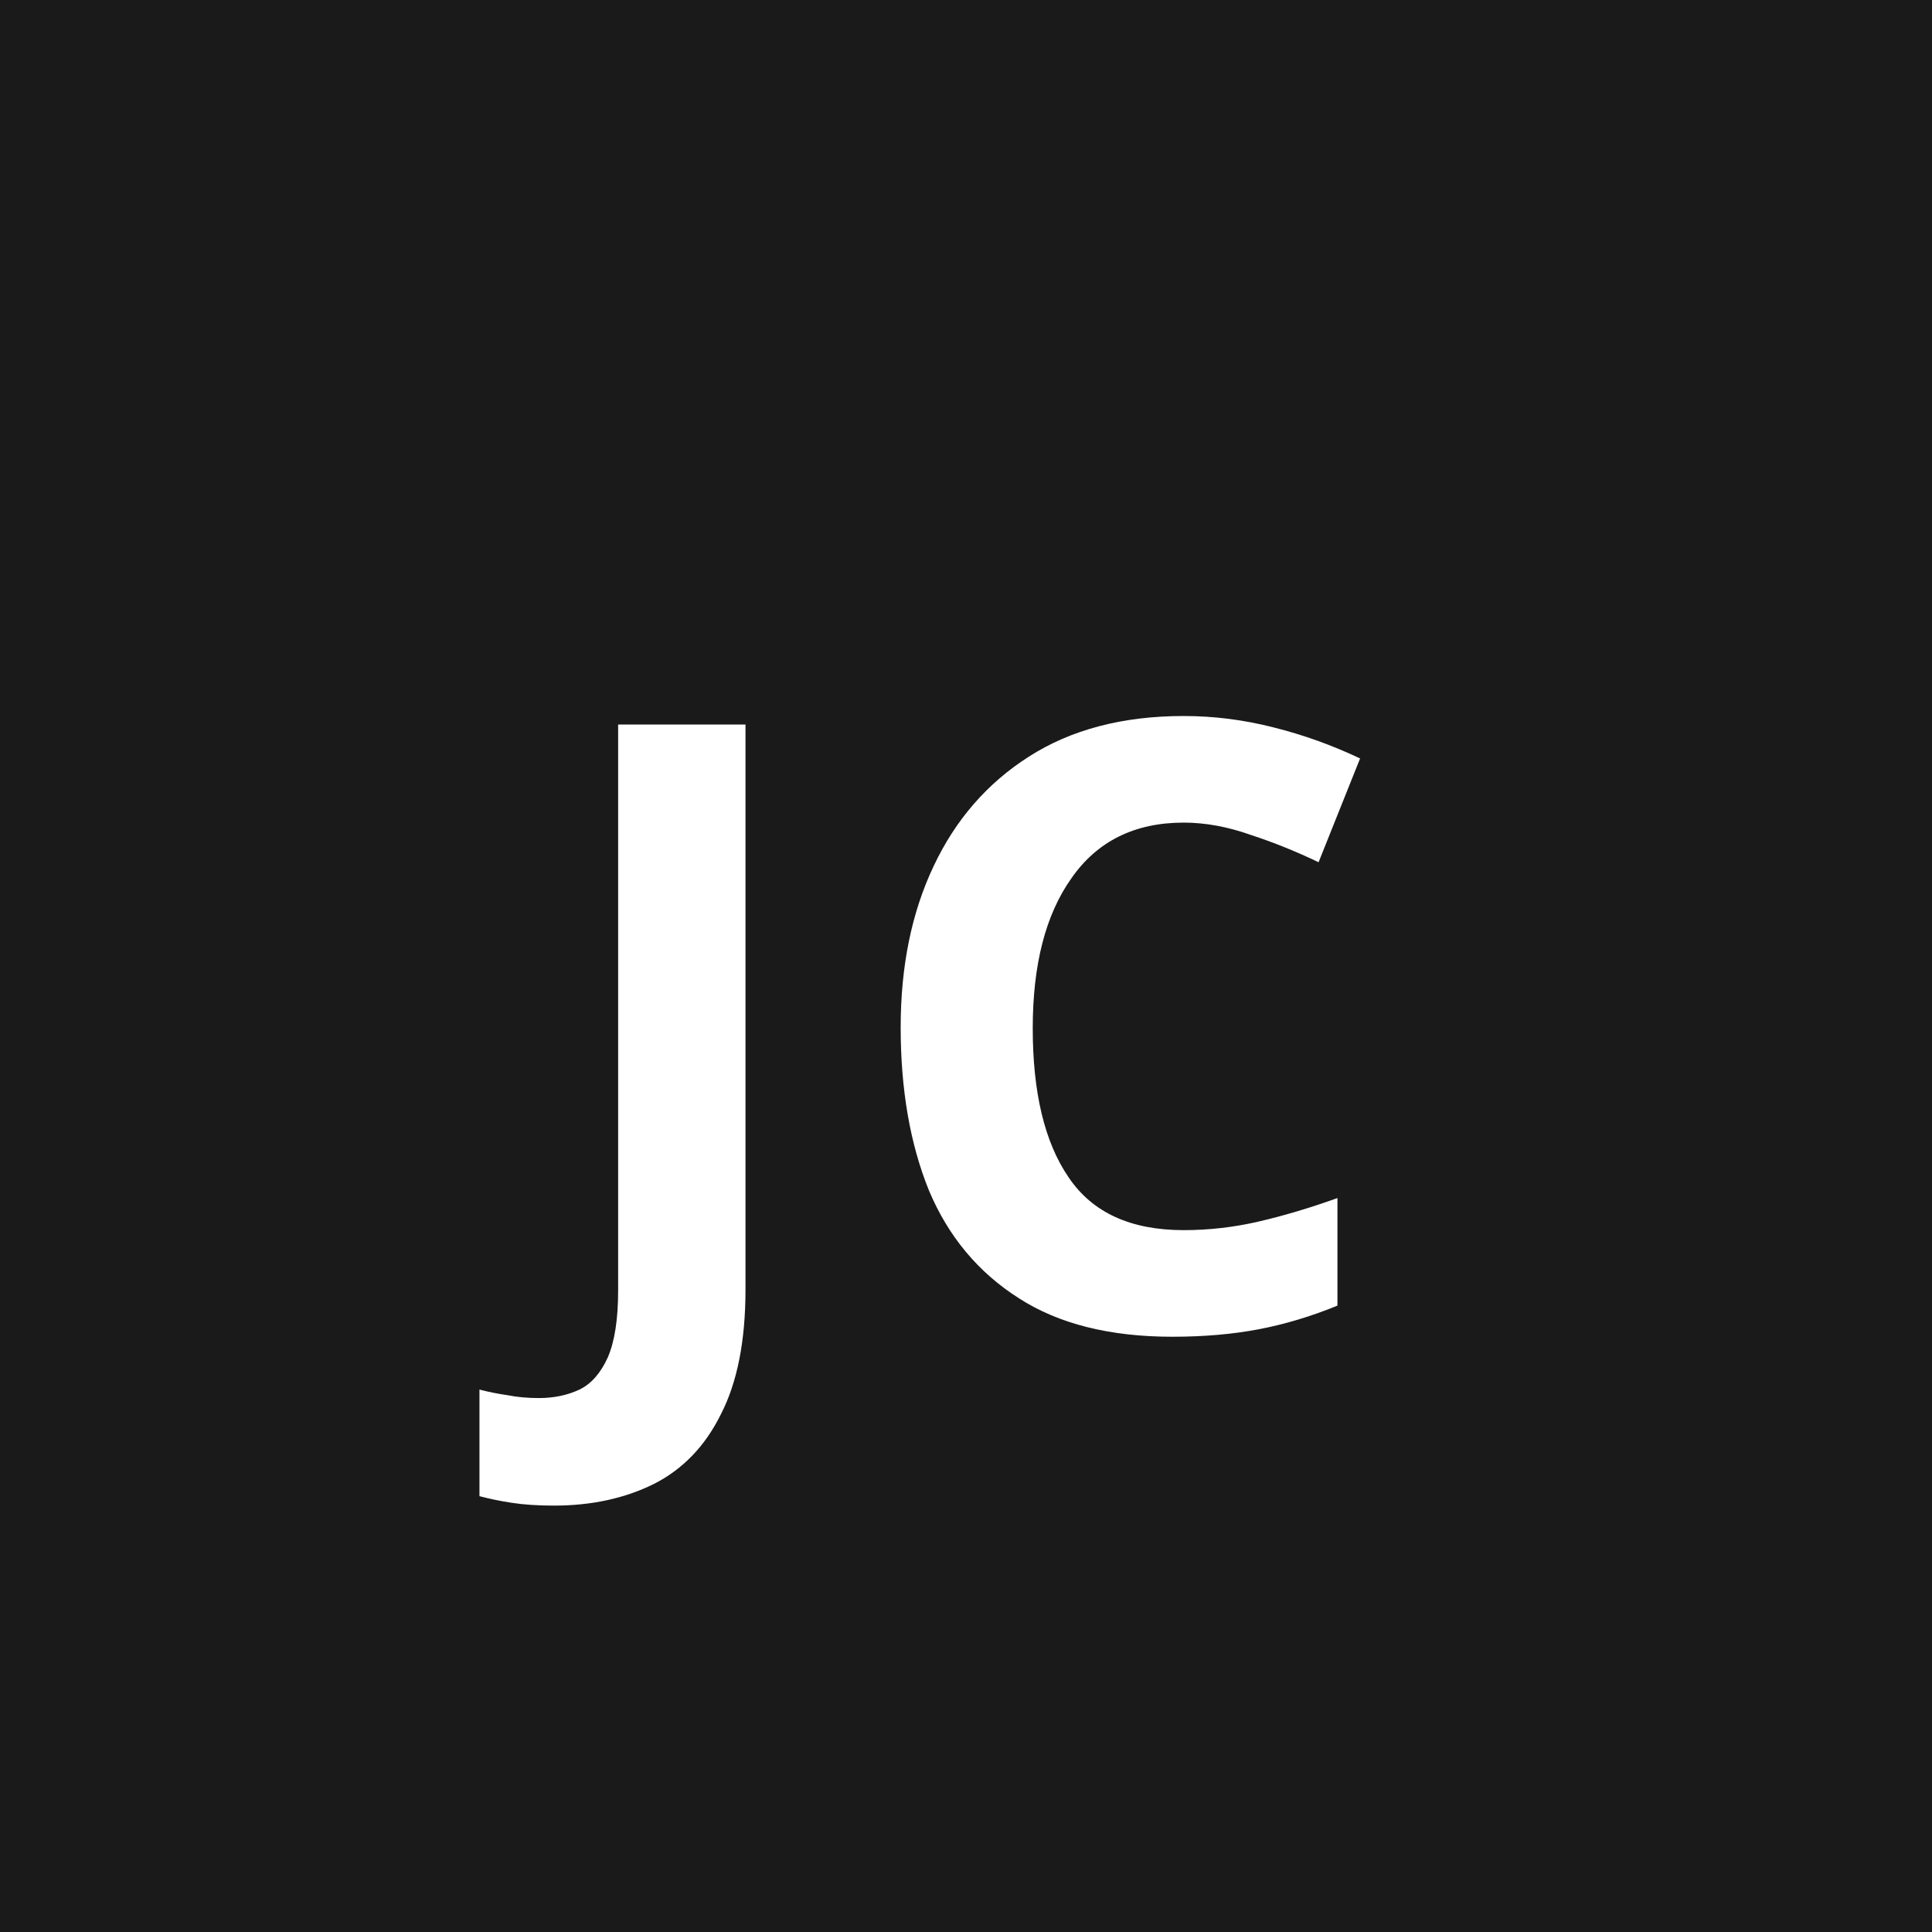
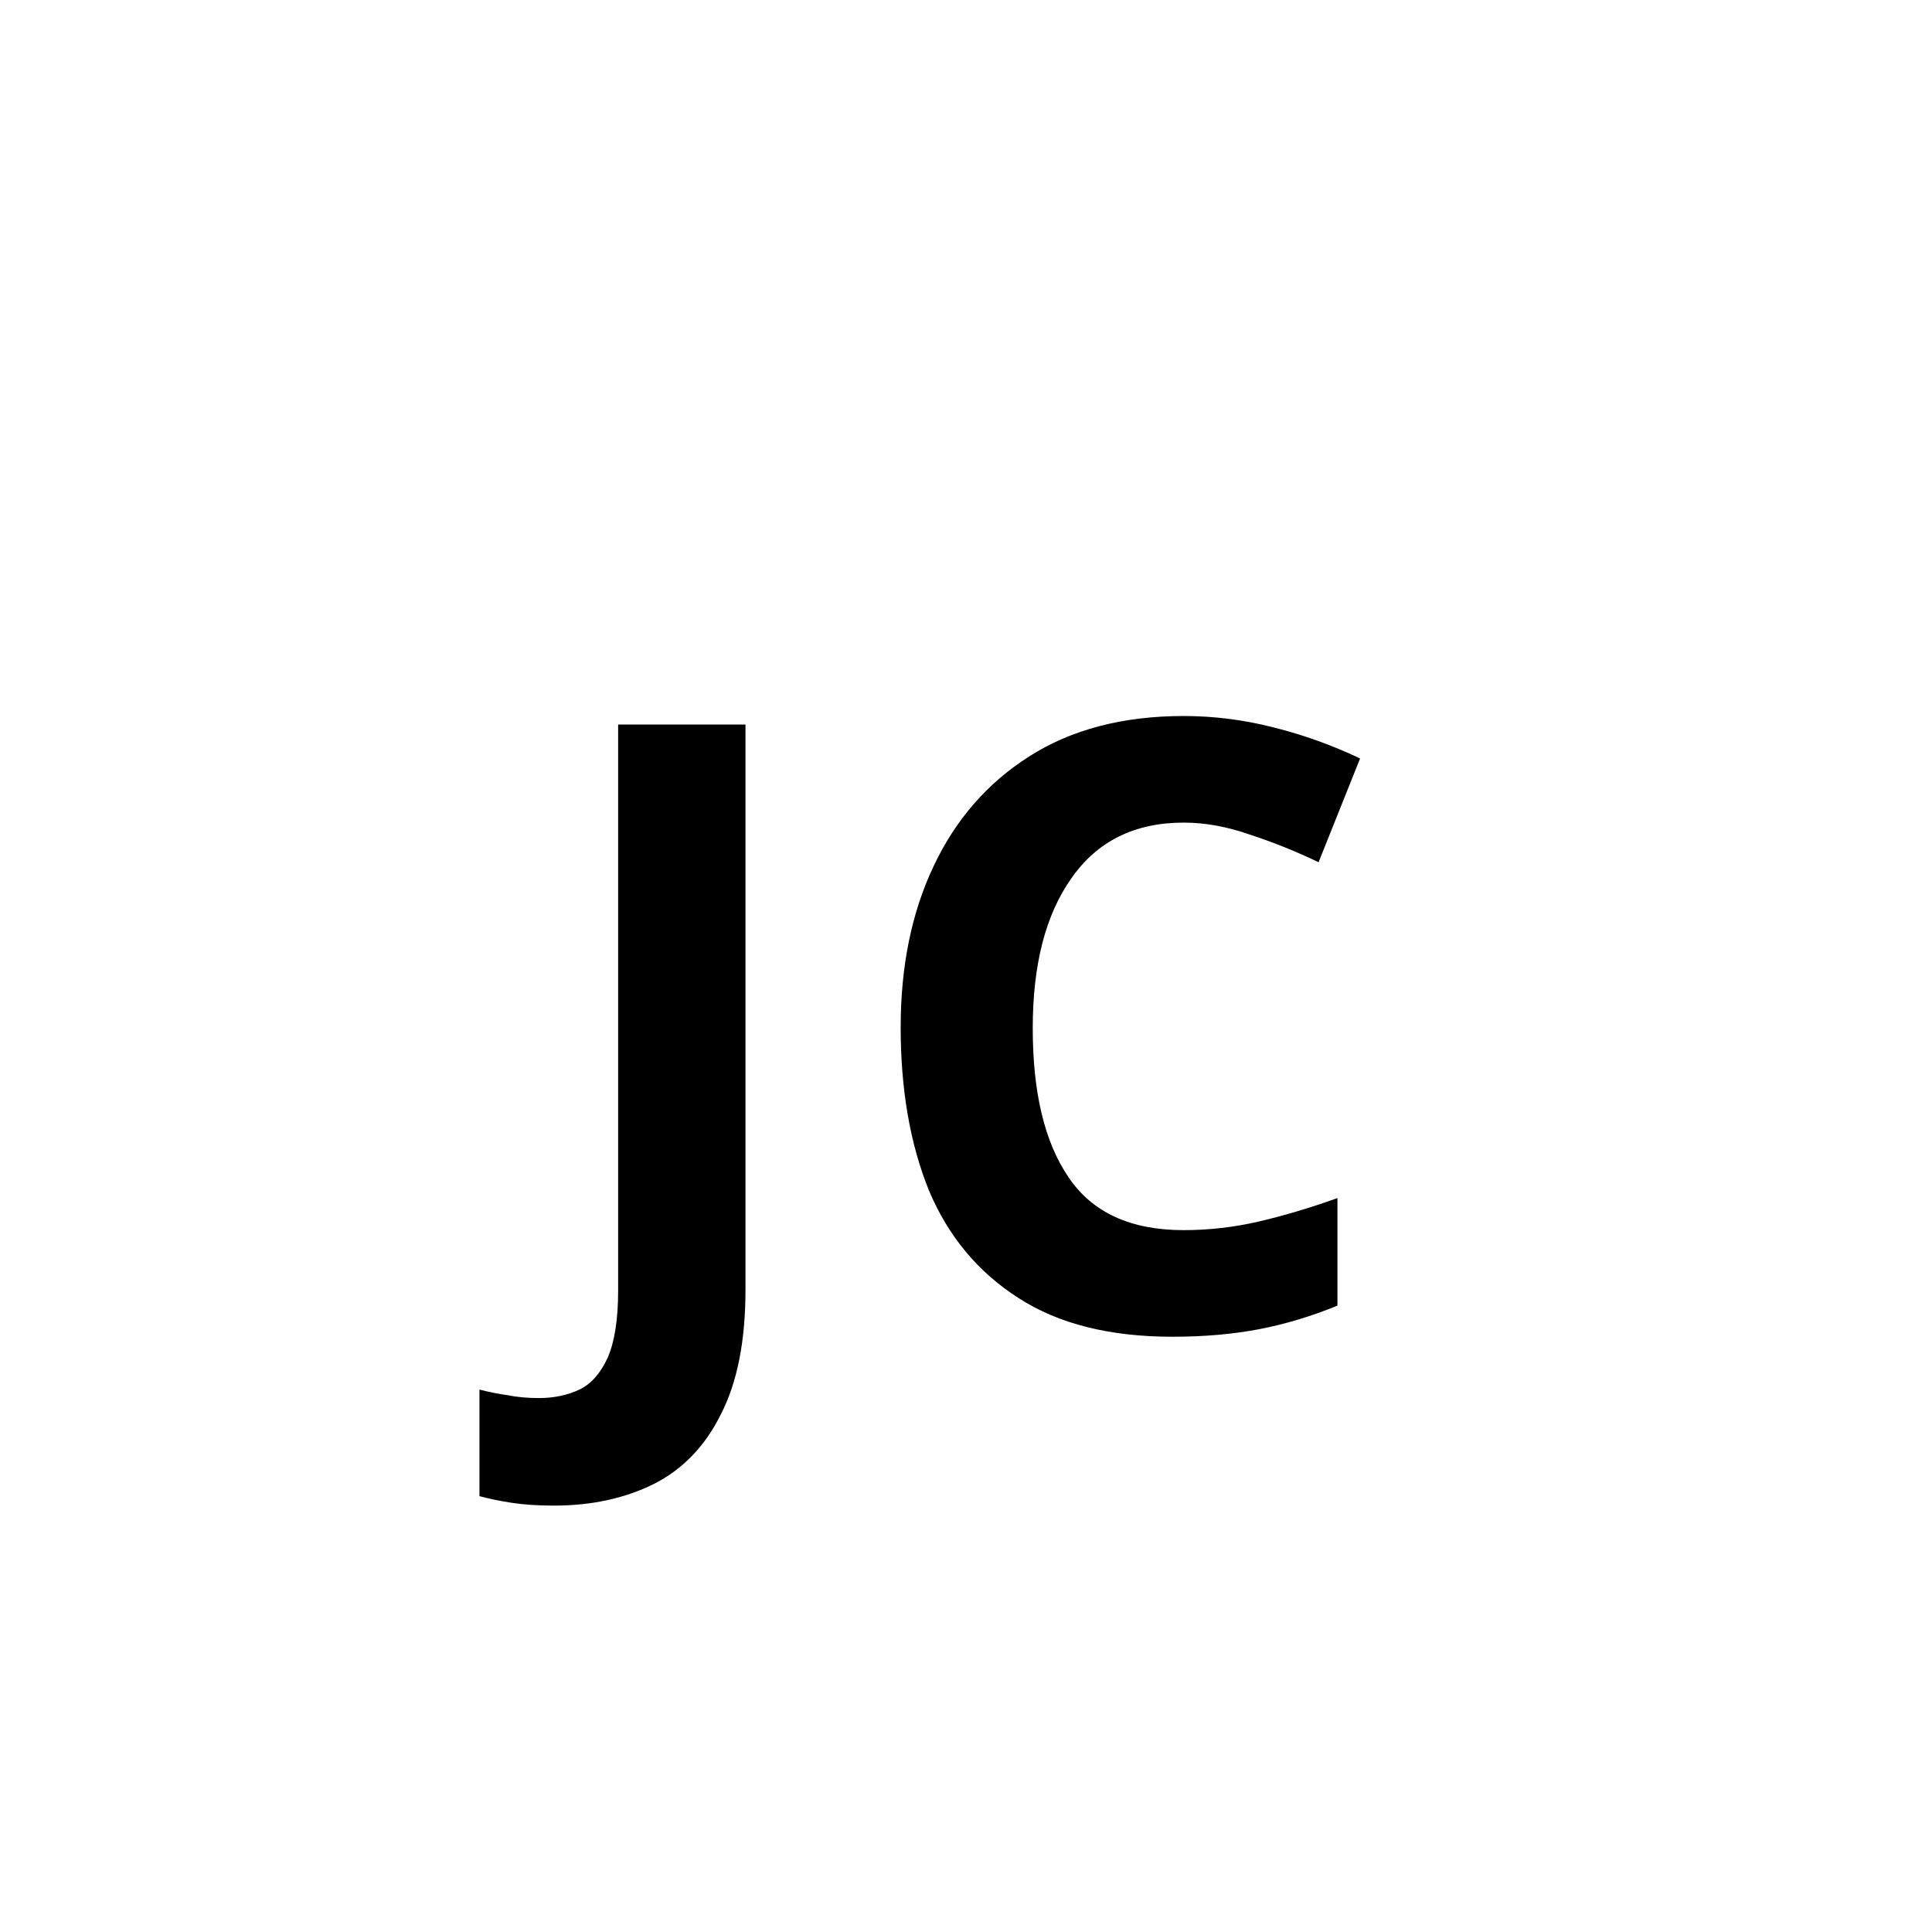
<svg xmlns="http://www.w3.org/2000/svg" viewBox="0 0 32 32">
-   <rect width="32" height="32" fill="#1a1a1a" />
-   <text x="16" y="22" font-family="system-ui, sans-serif" font-size="14" font-weight="700" fill="#ffffff" text-anchor="middle" letter-spacing="0.5">JC</text>
+   <rect width="32" height="32" fill="#ffffff" />
+   <text x="16" y="22" font-family="system-ui, sans-serif" font-size="14" font-weight="700" fill="#000000" text-anchor="middle" letter-spacing="0.5">JC</text>
</svg>
